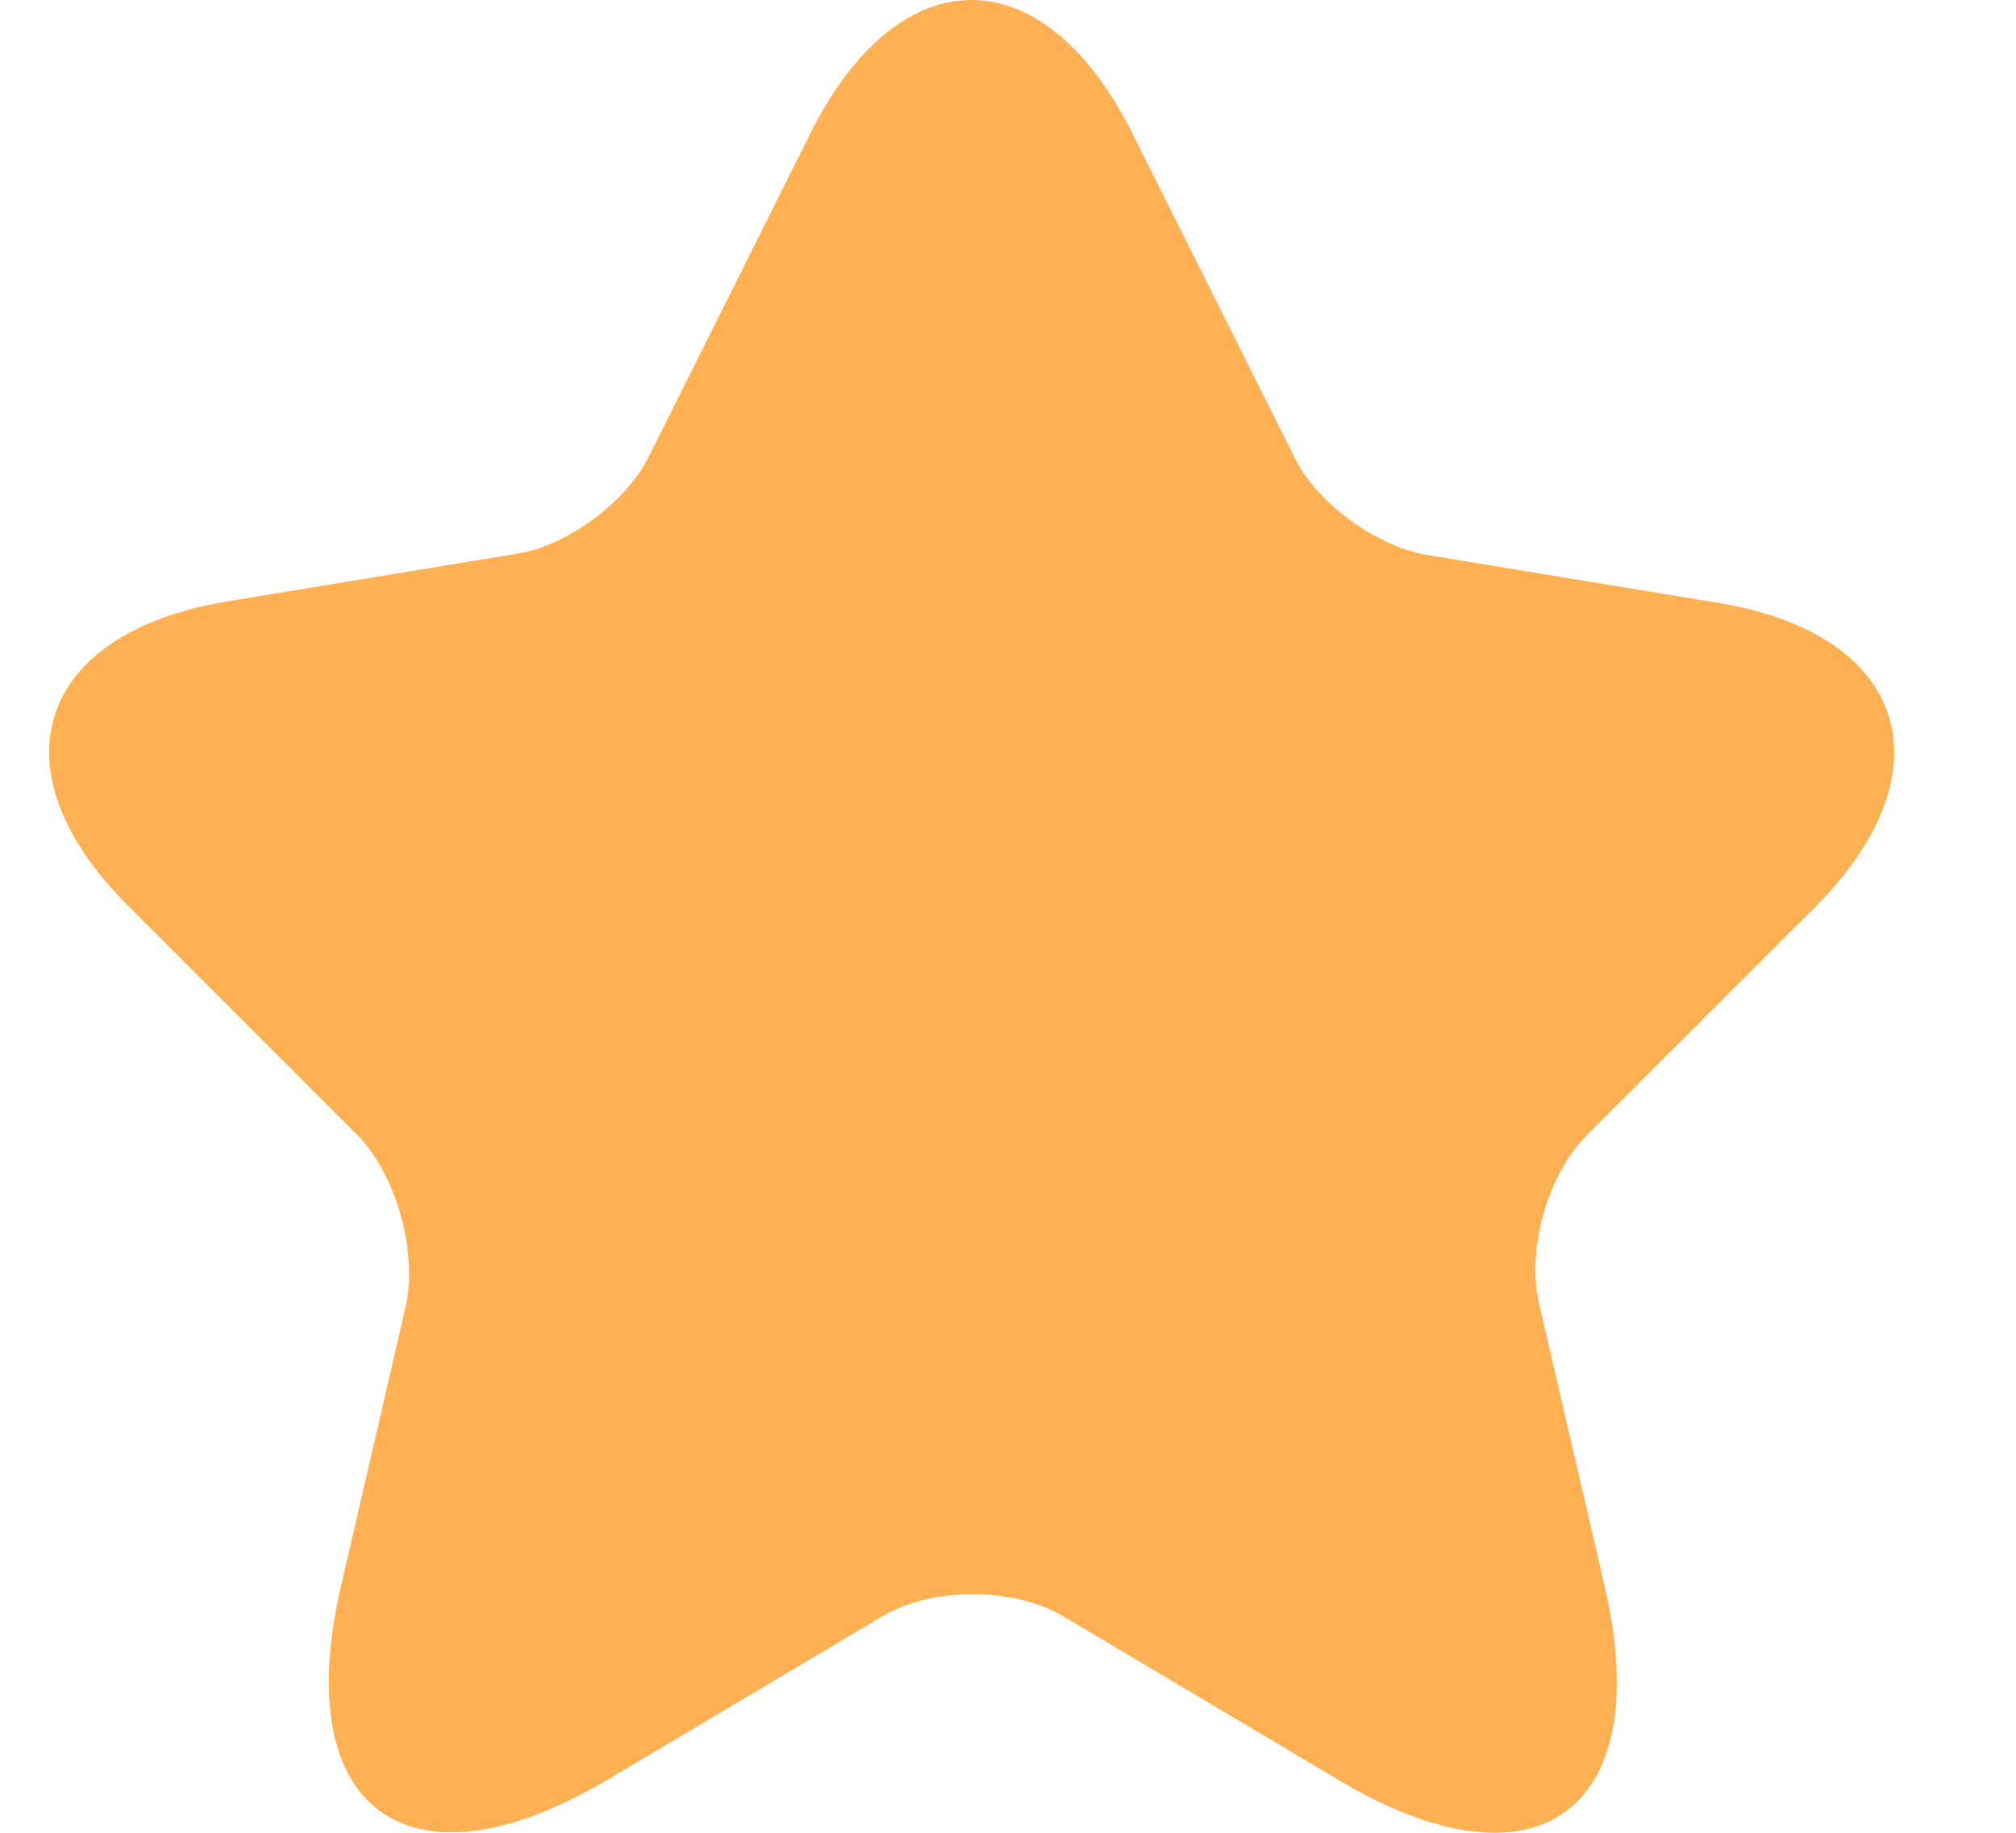
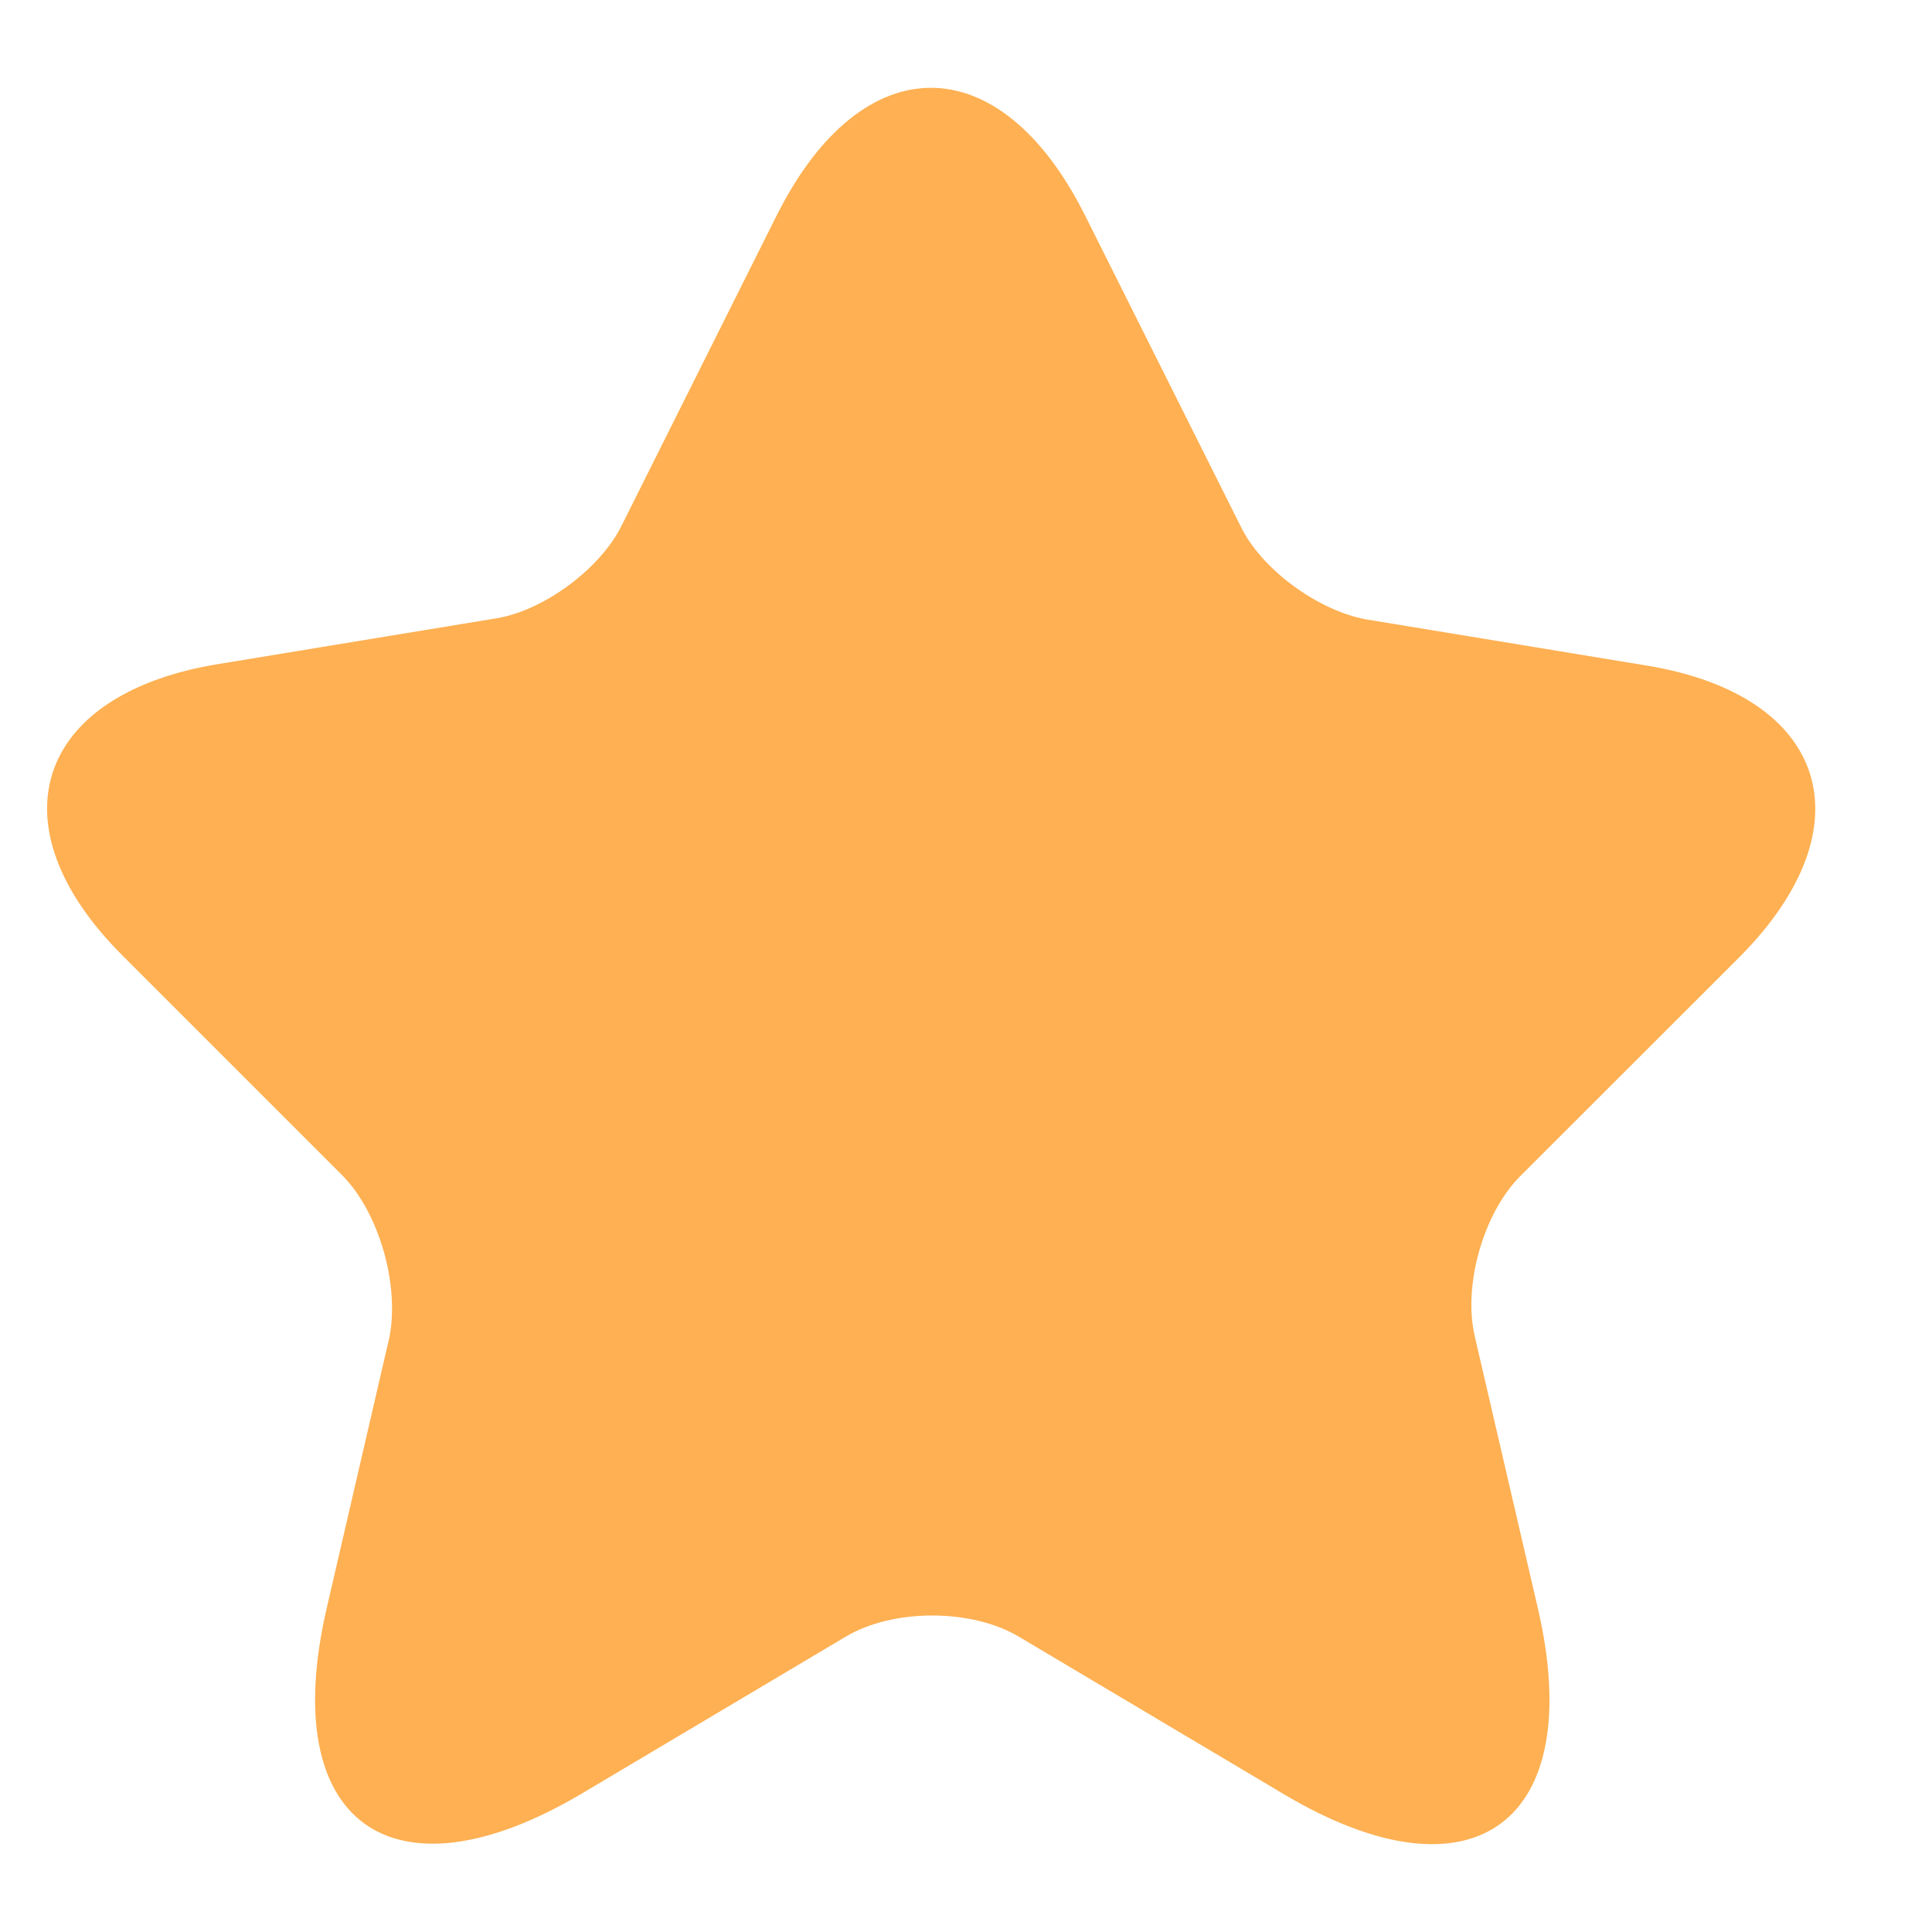
- <svg xmlns="http://www.w3.org/2000/svg" width="11" height="10" viewBox="0 0 11 10" fill="none">
+ <svg xmlns="http://www.w3.org/2000/svg" width="16" height="16" viewBox="0 0 11 10" fill="none">
  <path d="M6.176 0.723L7.064 2.497C7.183 2.743 7.504 2.975 7.775 3.026L9.379 3.29C10.405 3.46 10.644 4.202 9.908 4.945L8.655 6.197C8.448 6.405 8.328 6.814 8.397 7.11L8.756 8.657C9.039 9.878 8.385 10.356 7.309 9.715L5.805 8.821C5.534 8.657 5.081 8.657 4.811 8.821L3.307 9.715C2.231 10.35 1.577 9.878 1.86 8.657L2.218 7.11C2.275 6.808 2.155 6.399 1.948 6.191L0.696 4.939C-0.041 4.202 0.199 3.46 1.224 3.284L2.829 3.02C3.099 2.975 3.42 2.736 3.54 2.491L4.427 0.717C4.912 -0.24 5.692 -0.24 6.176 0.723Z" fill="#FEB052" />
</svg>
